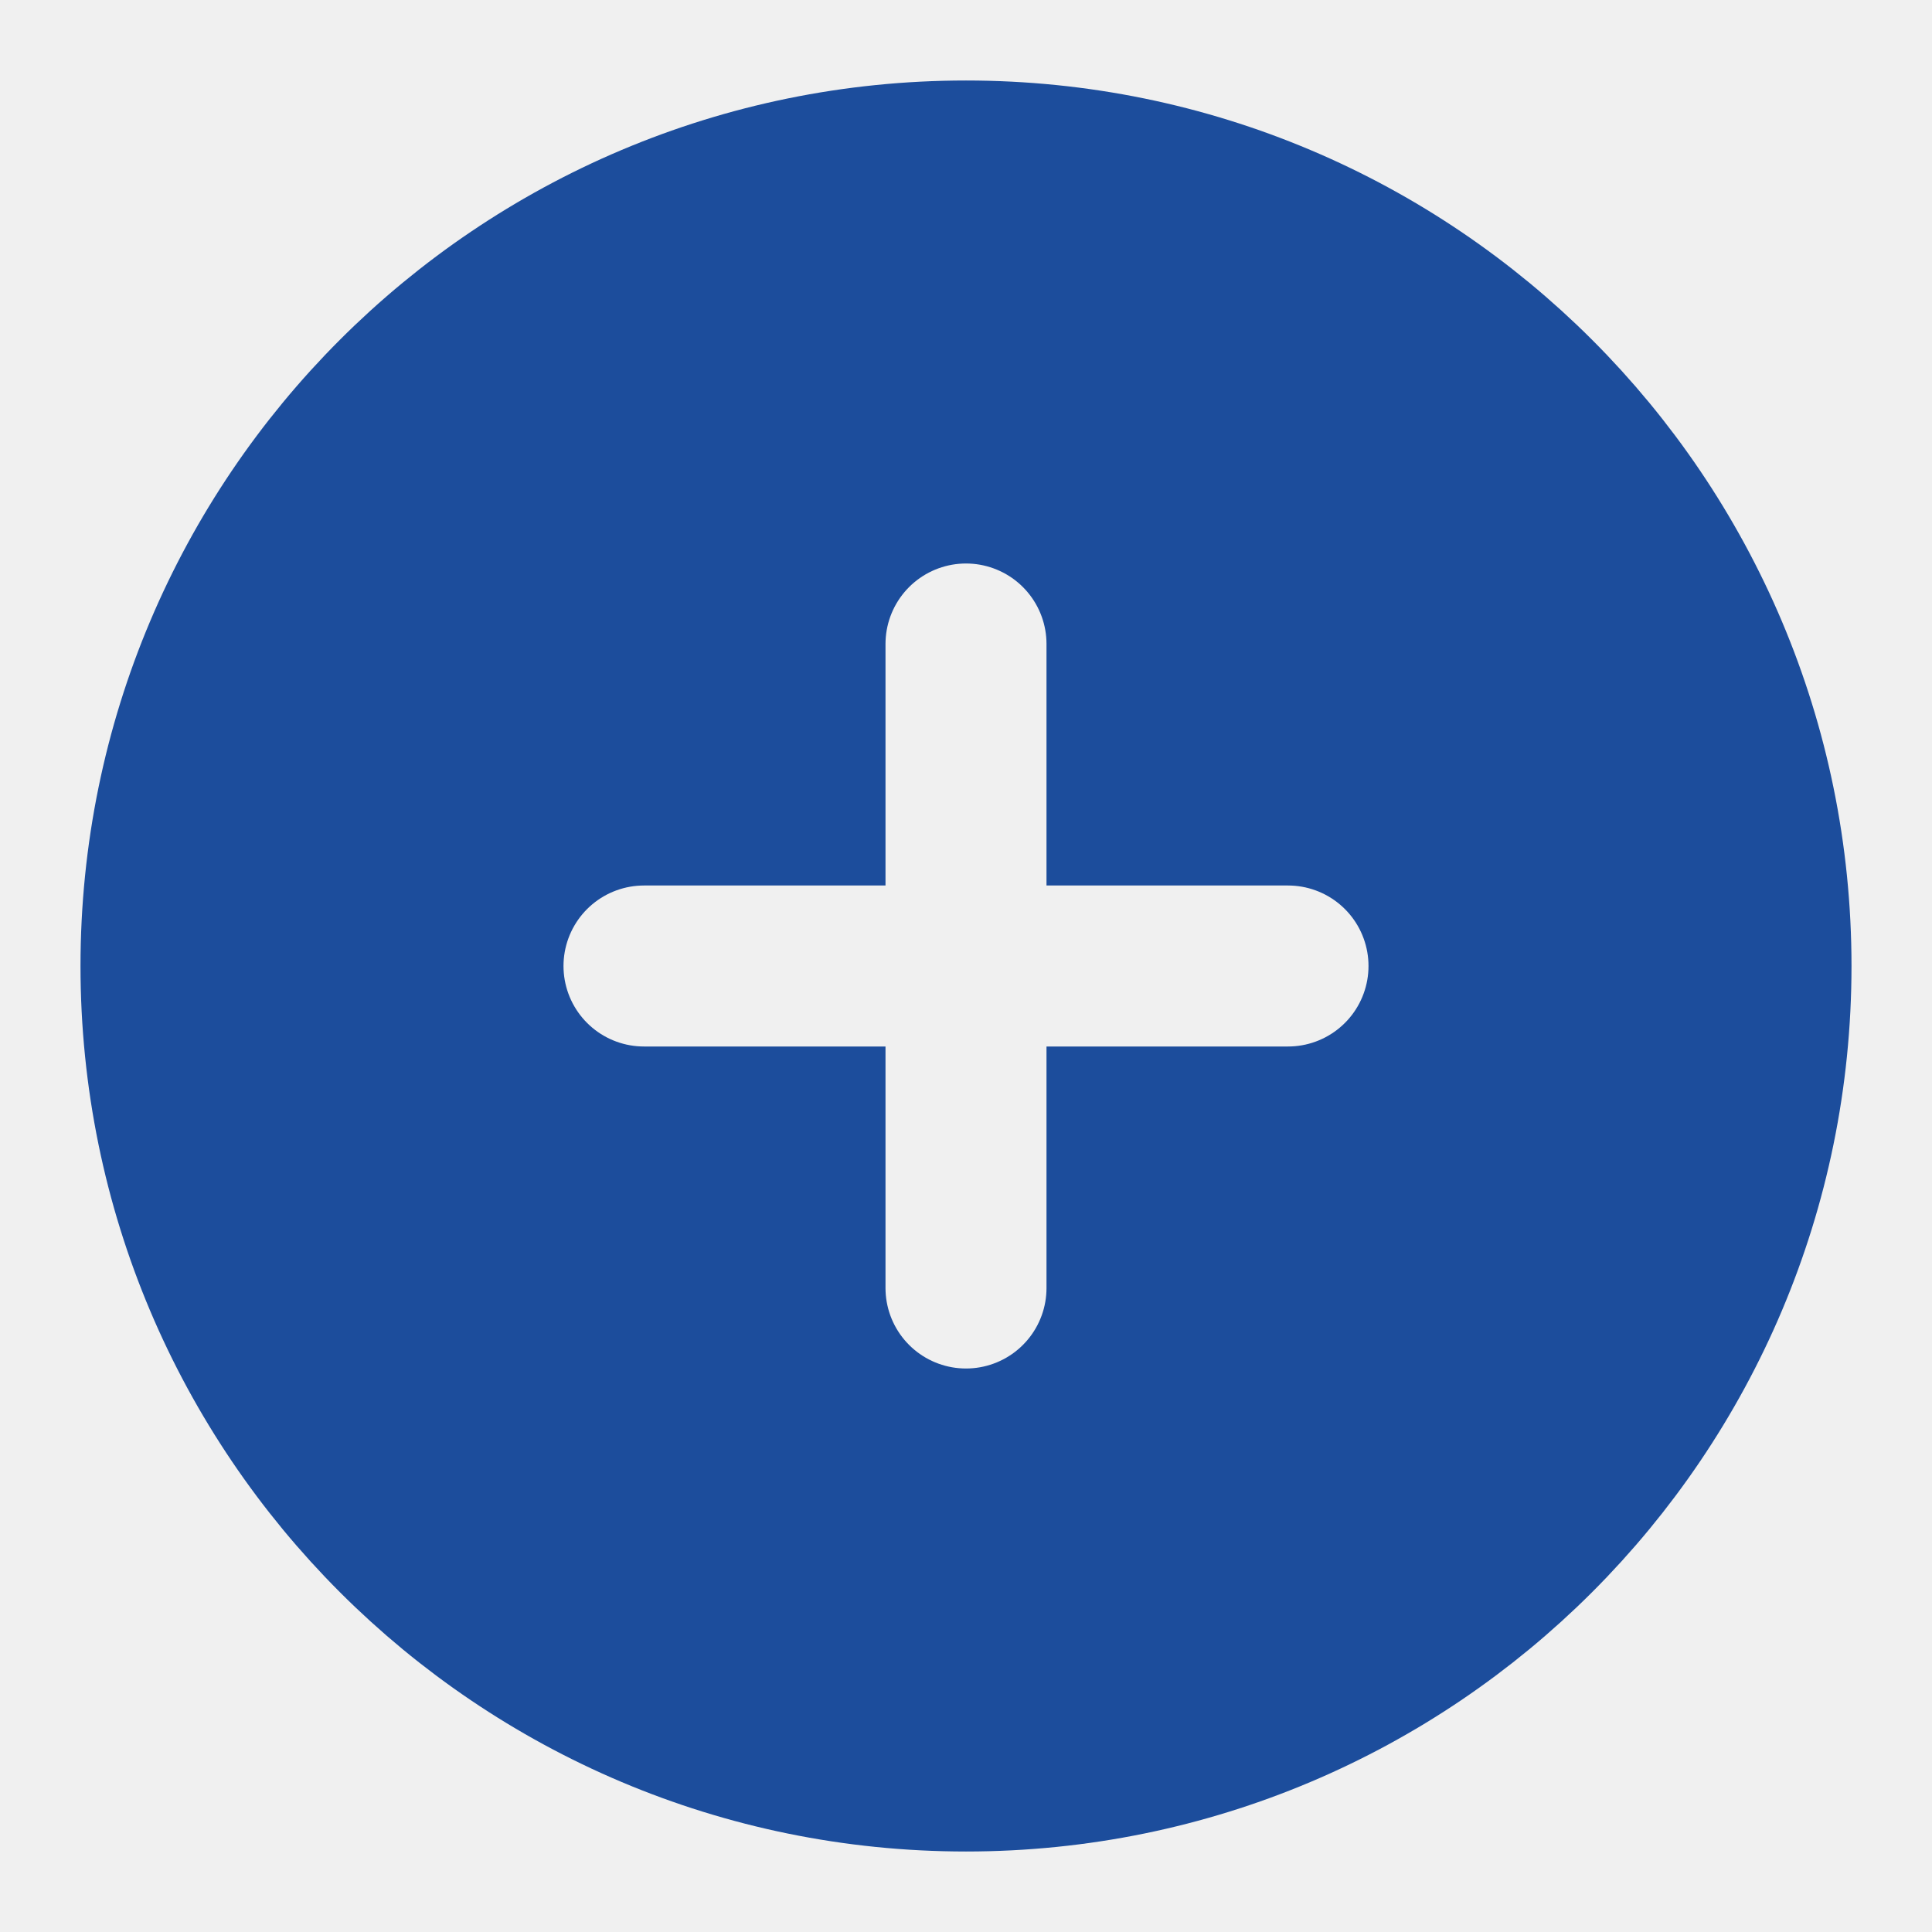
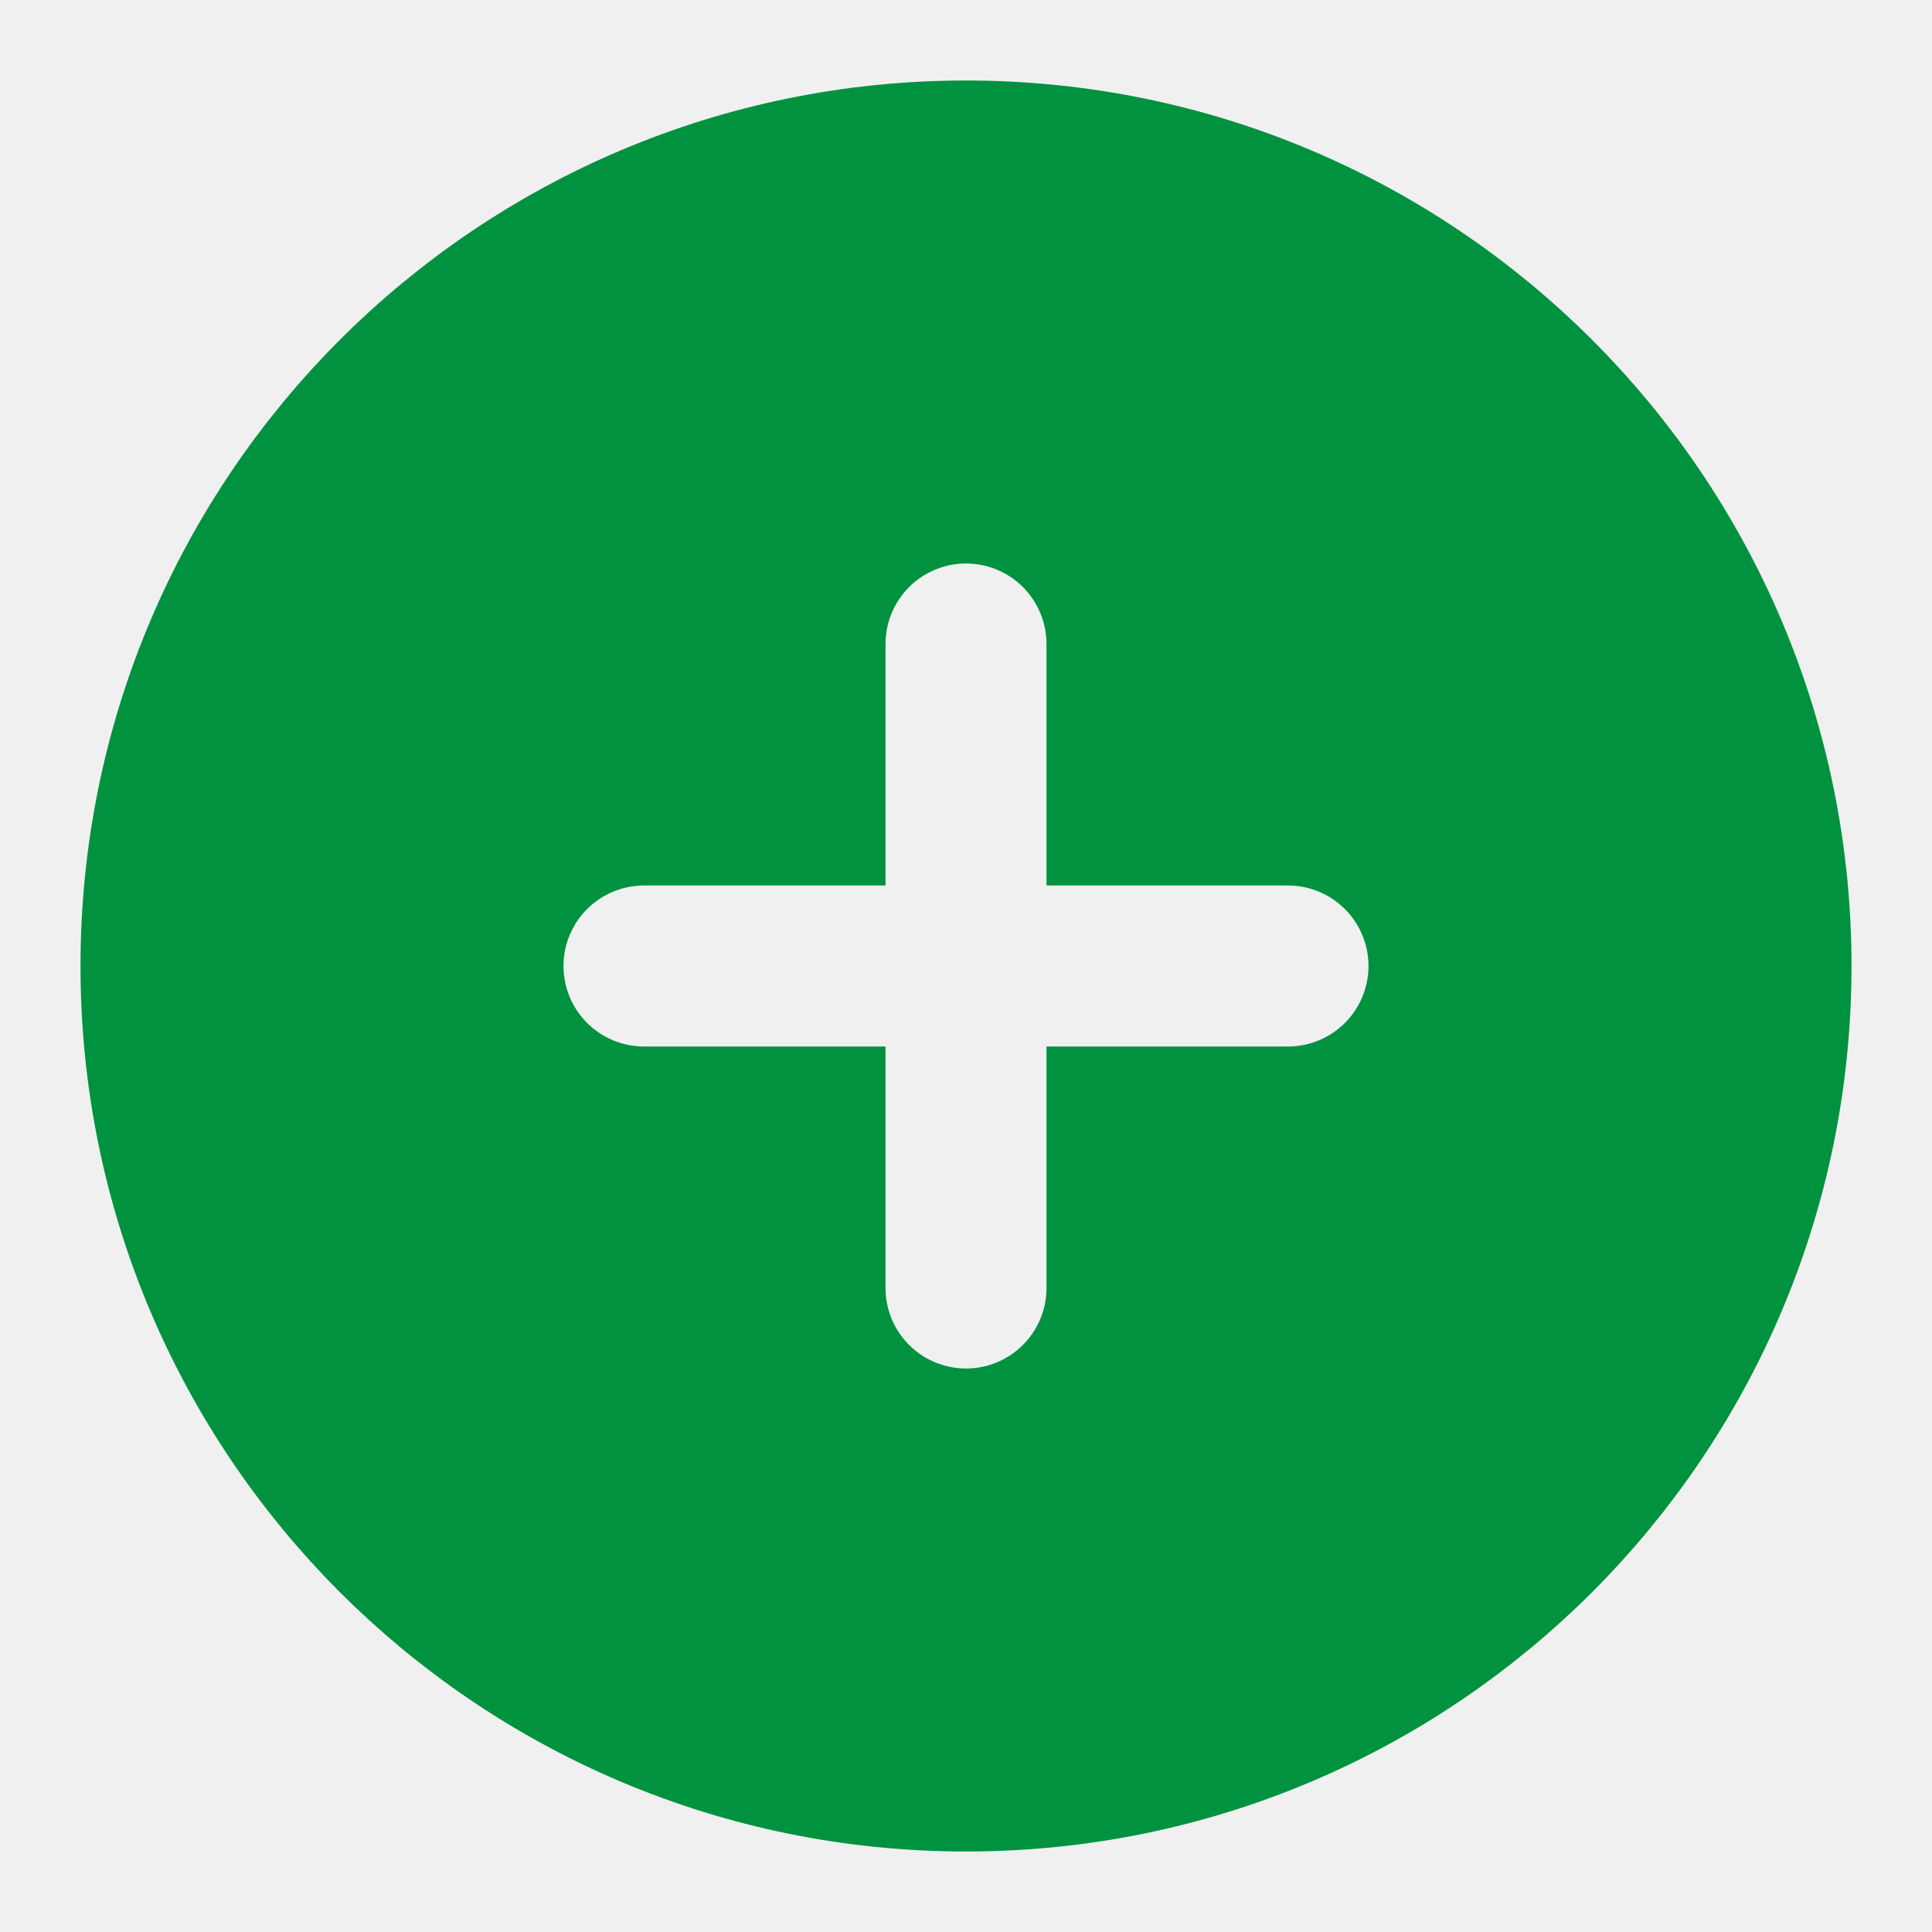
<svg xmlns="http://www.w3.org/2000/svg" width="24" height="24" viewBox="0 0 48 48">
  <defs>
    <mask id="ipSAddOne0">
      <g fill="none" stroke-linejoin="round" stroke-width="4">
        <path fill="#fff" stroke="#fff" d="M24 44c11.046 0 20-8.954 20-20S35.046 4 24 4S4 12.954 4 24s8.954 20 20 20Z" />
        <path stroke="#000" stroke-linecap="round" d="M24 16v16m-8-8h16" />
      </g>
    </mask>
  </defs>
-   <path fill="#1C4D9C" d="M0 0h48v48H0z" mask="url(#ipSAddOne0)" />
+   <path fill="#00923f" d="M0 0h48v48H0z" mask="url(#ipSAddOne0)" />
</svg>
